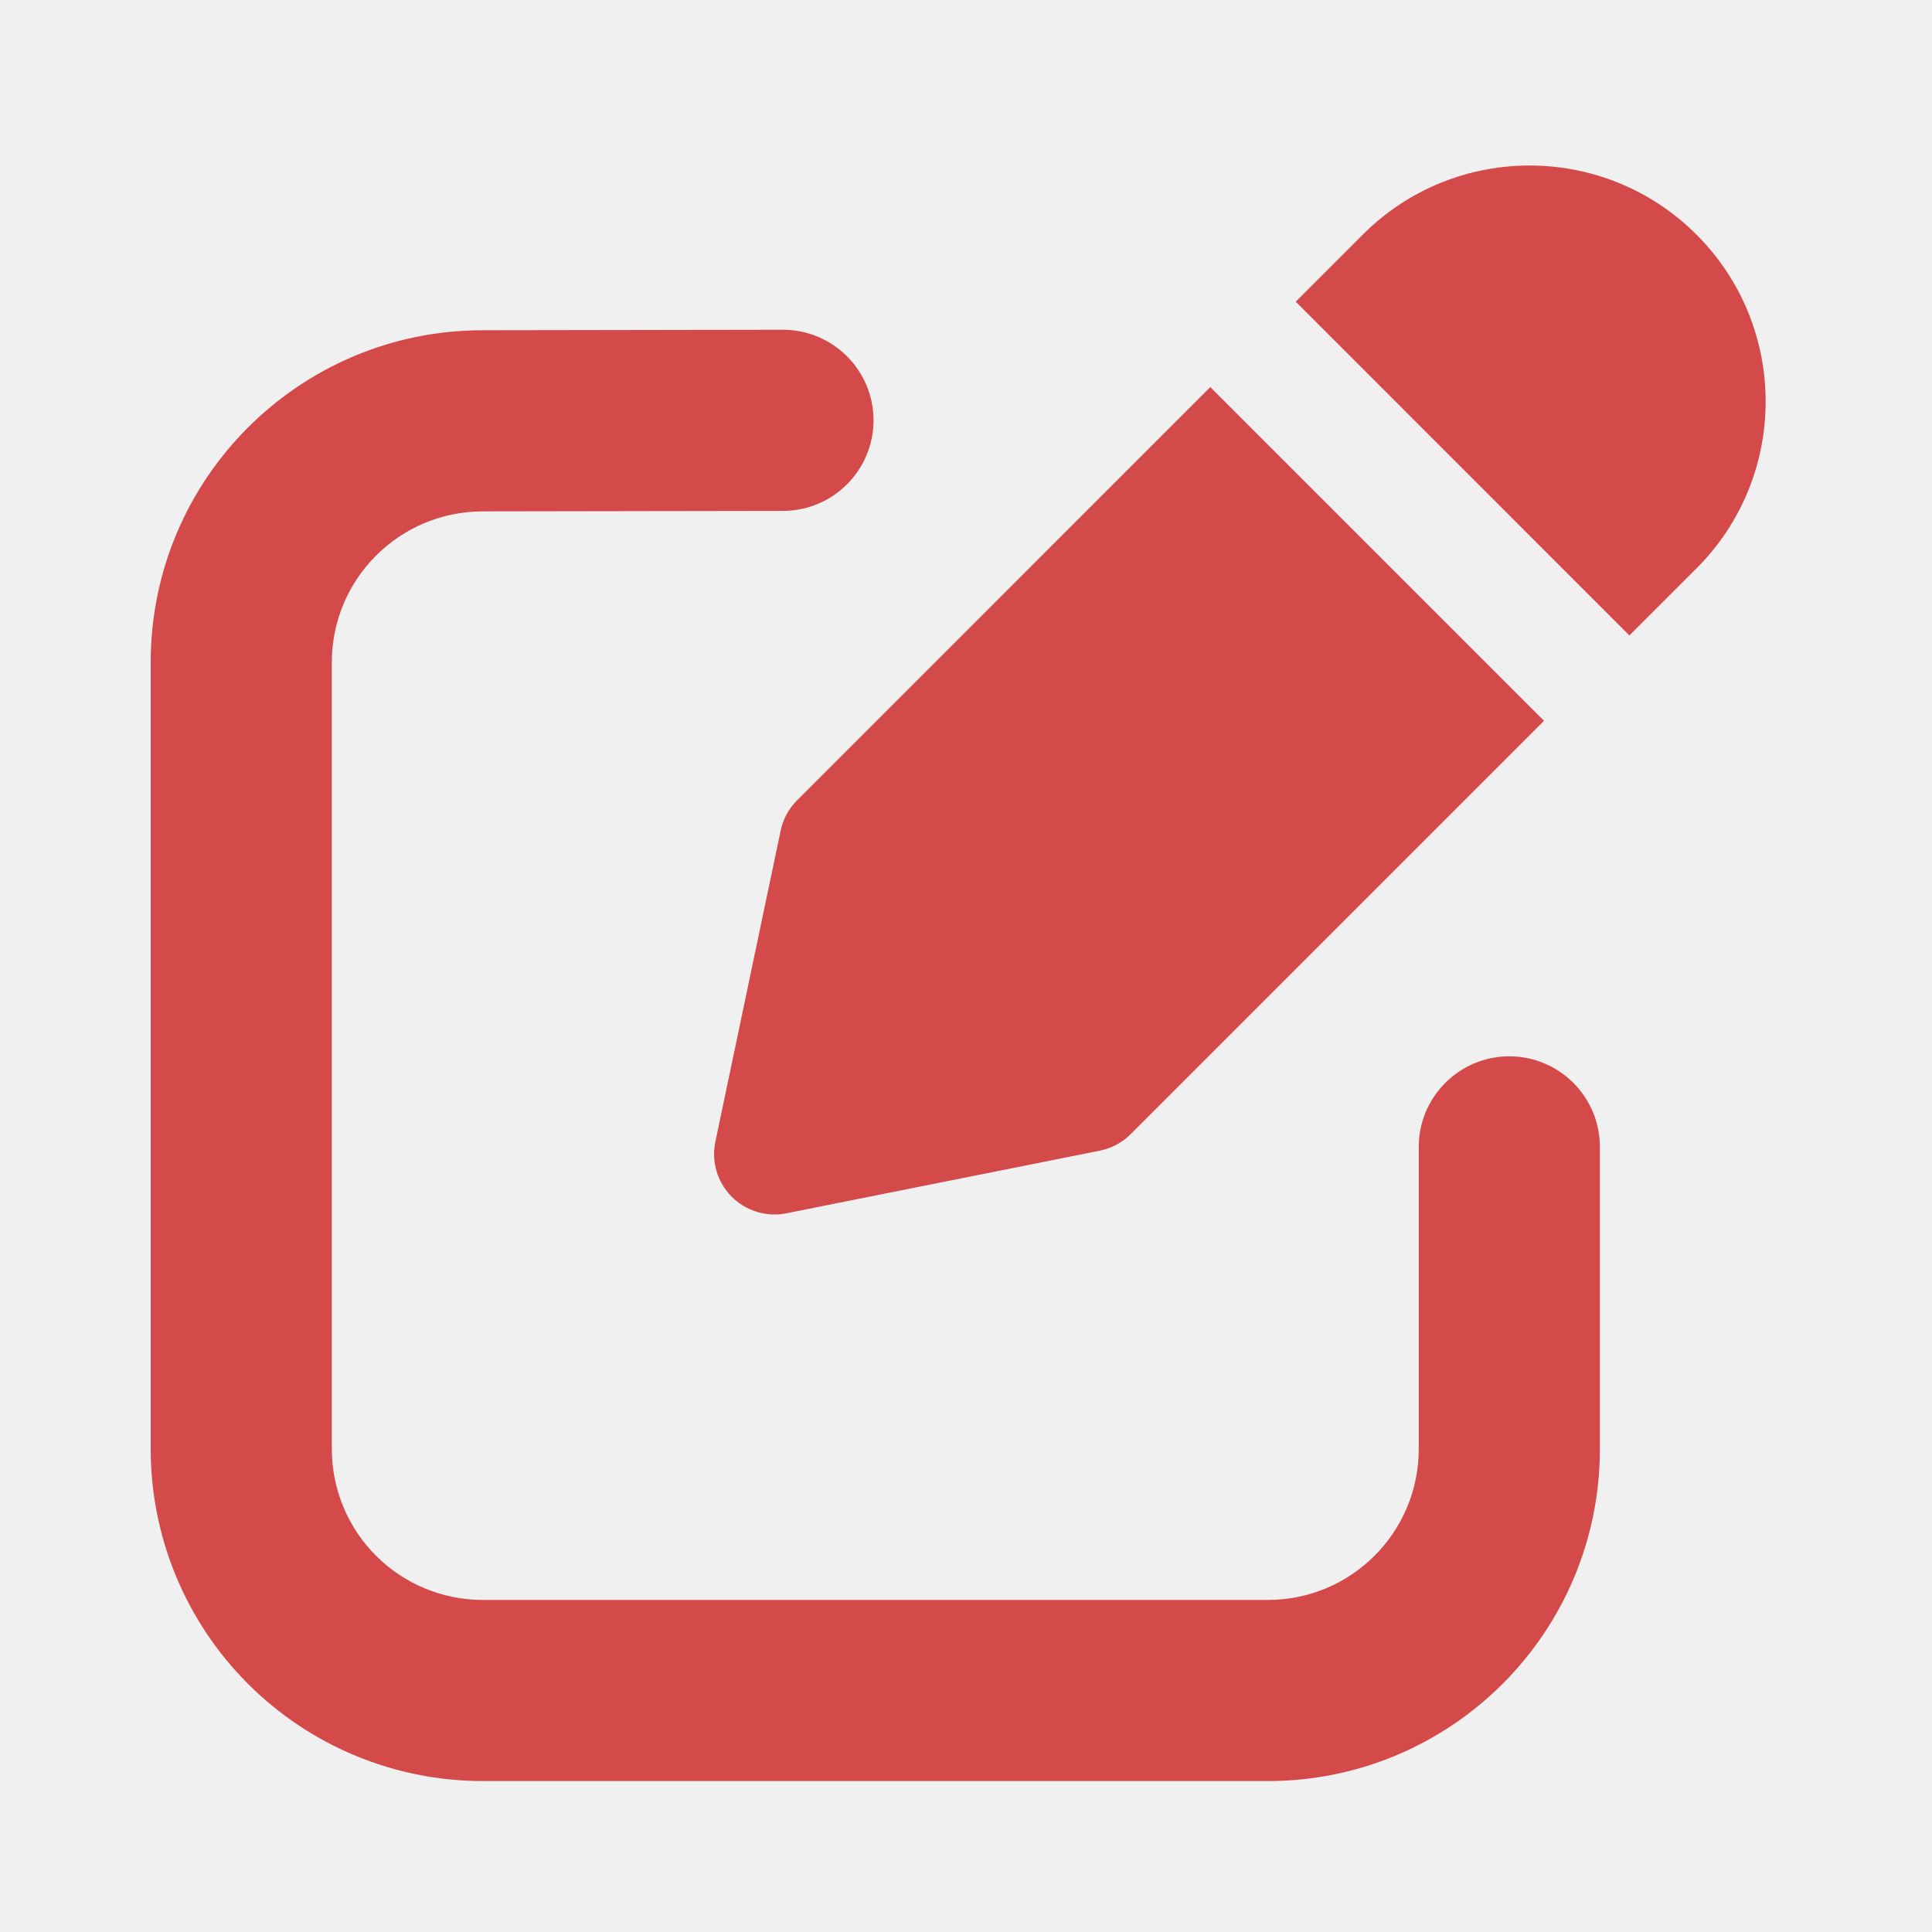
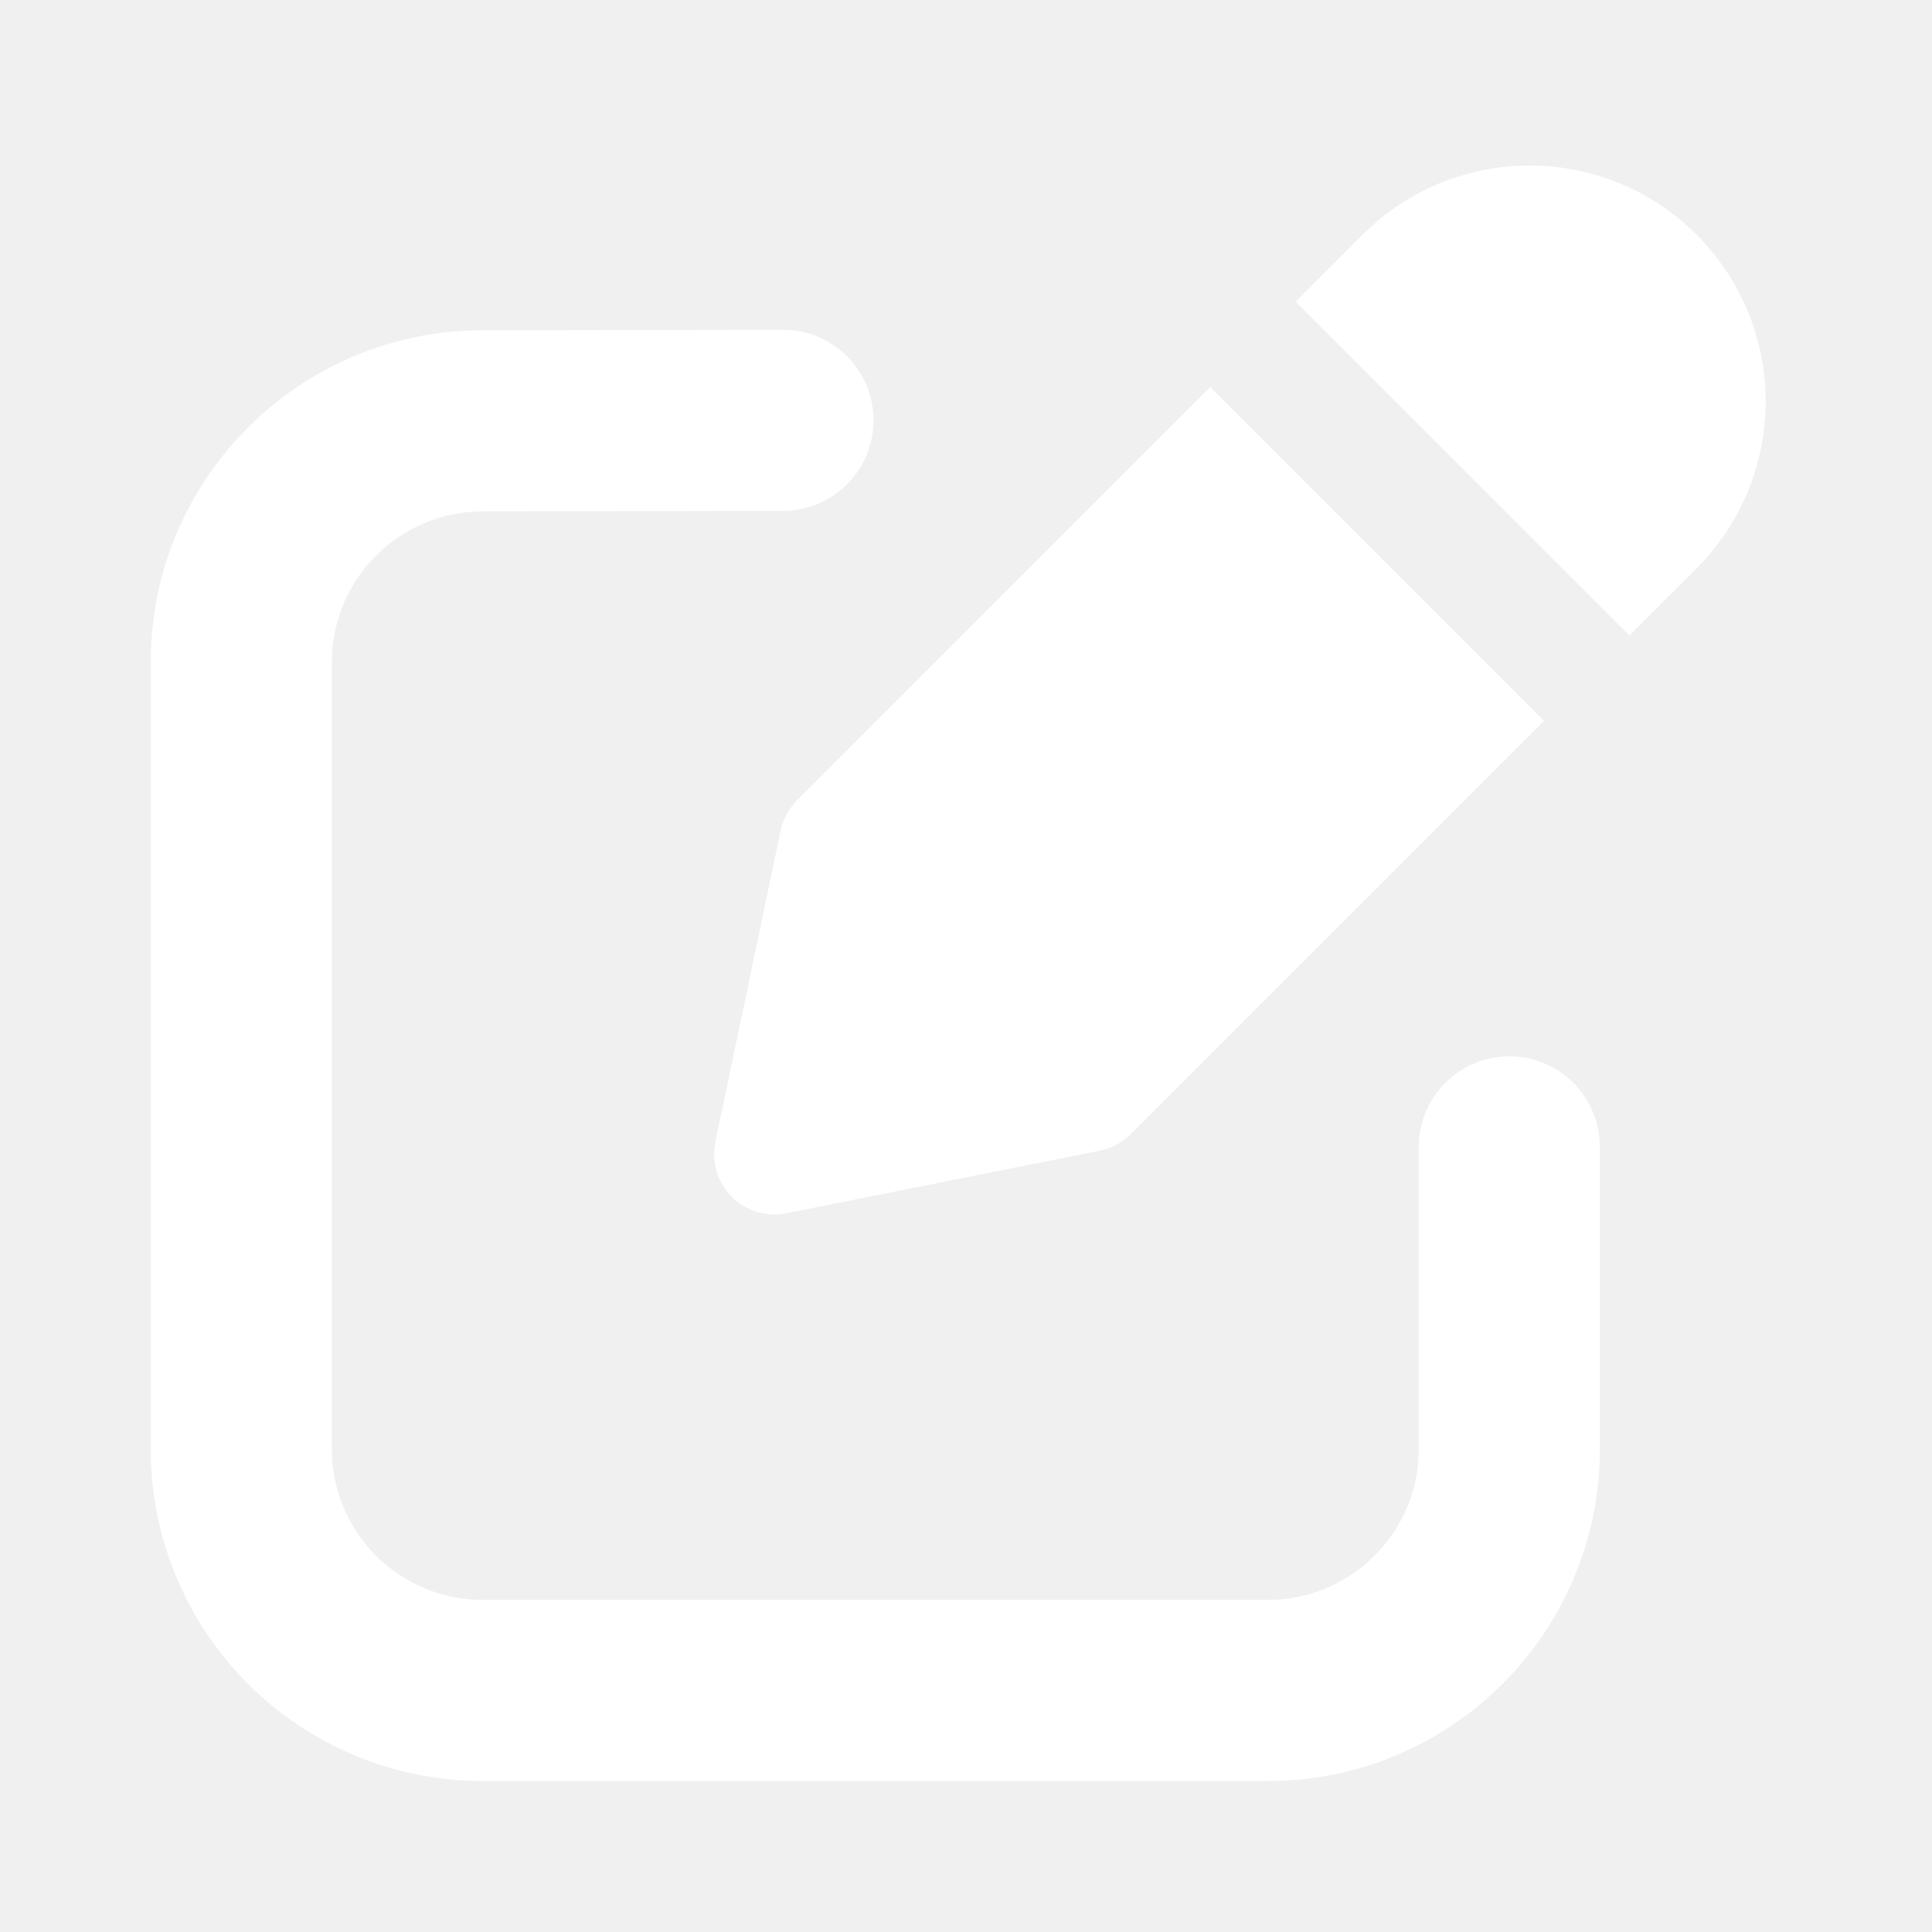
- <svg xmlns="http://www.w3.org/2000/svg" fill="#d44949" width="25px" height="25px" viewBox="0 0 32 32" style="fill-rule:evenodd;clip-rule:evenodd;stroke-linejoin:round;stroke-miterlimit:2;" version="1.1" xml:space="preserve">
+ <svg xmlns="http://www.w3.org/2000/svg" fill="#fff" width="25px" height="25px" viewBox="0 0 32 32" style="fill-rule:evenodd;clip-rule:evenodd;stroke-linejoin:round;stroke-miterlimit:2;" version="1.1" xml:space="preserve">
  <path d="M12.965,5.462c0,-0 -2.584,0.004 -4.979,0.008c-3.034,0.006 -5.49,2.467 -5.49,5.5l0,13.03c0,1.459 0.579,2.858 1.611,3.889c1.031,1.032 2.43,1.611 3.889,1.611l13.003,0c3.038,-0 5.5,-2.462 5.5,-5.5c0,-2.405 0,-5.004 0,-5.004c0,-0.828 -0.672,-1.5 -1.5,-1.5c-0.827,-0 -1.5,0.672 -1.5,1.5l0,5.004c0,1.381 -1.119,2.5 -2.5,2.5l-13.003,0c-0.663,-0 -1.299,-0.263 -1.768,-0.732c-0.469,-0.469 -0.732,-1.105 -0.732,-1.768l0,-13.03c0,-1.379 1.117,-2.497 2.496,-2.5c2.394,-0.004 4.979,-0.008 4.979,-0.008c0.828,-0.002 1.498,-0.675 1.497,-1.503c-0.001,-0.828 -0.675,-1.499 -1.503,-1.497Z" />
  <path d="M20.046,6.411l-6.845,6.846c-0.137,0.137 -0.232,0.311 -0.271,0.501l-1.081,5.152c-0.069,0.329 0.032,0.671 0.268,0.909c0.237,0.239 0.577,0.343 0.907,0.277l5.194,-1.038c0.193,-0.039 0.371,-0.134 0.511,-0.274l6.845,-6.845l-5.528,-5.528Zm1.415,-1.414l5.527,5.528l1.112,-1.111c1.526,-1.527 1.526,-4.001 -0,-5.527c-0.001,-0 -0.001,-0.001 -0.001,-0.001c-1.527,-1.526 -4.001,-1.526 -5.527,-0l-1.111,1.111Z" />
  <g id="Icon" />
</svg>
